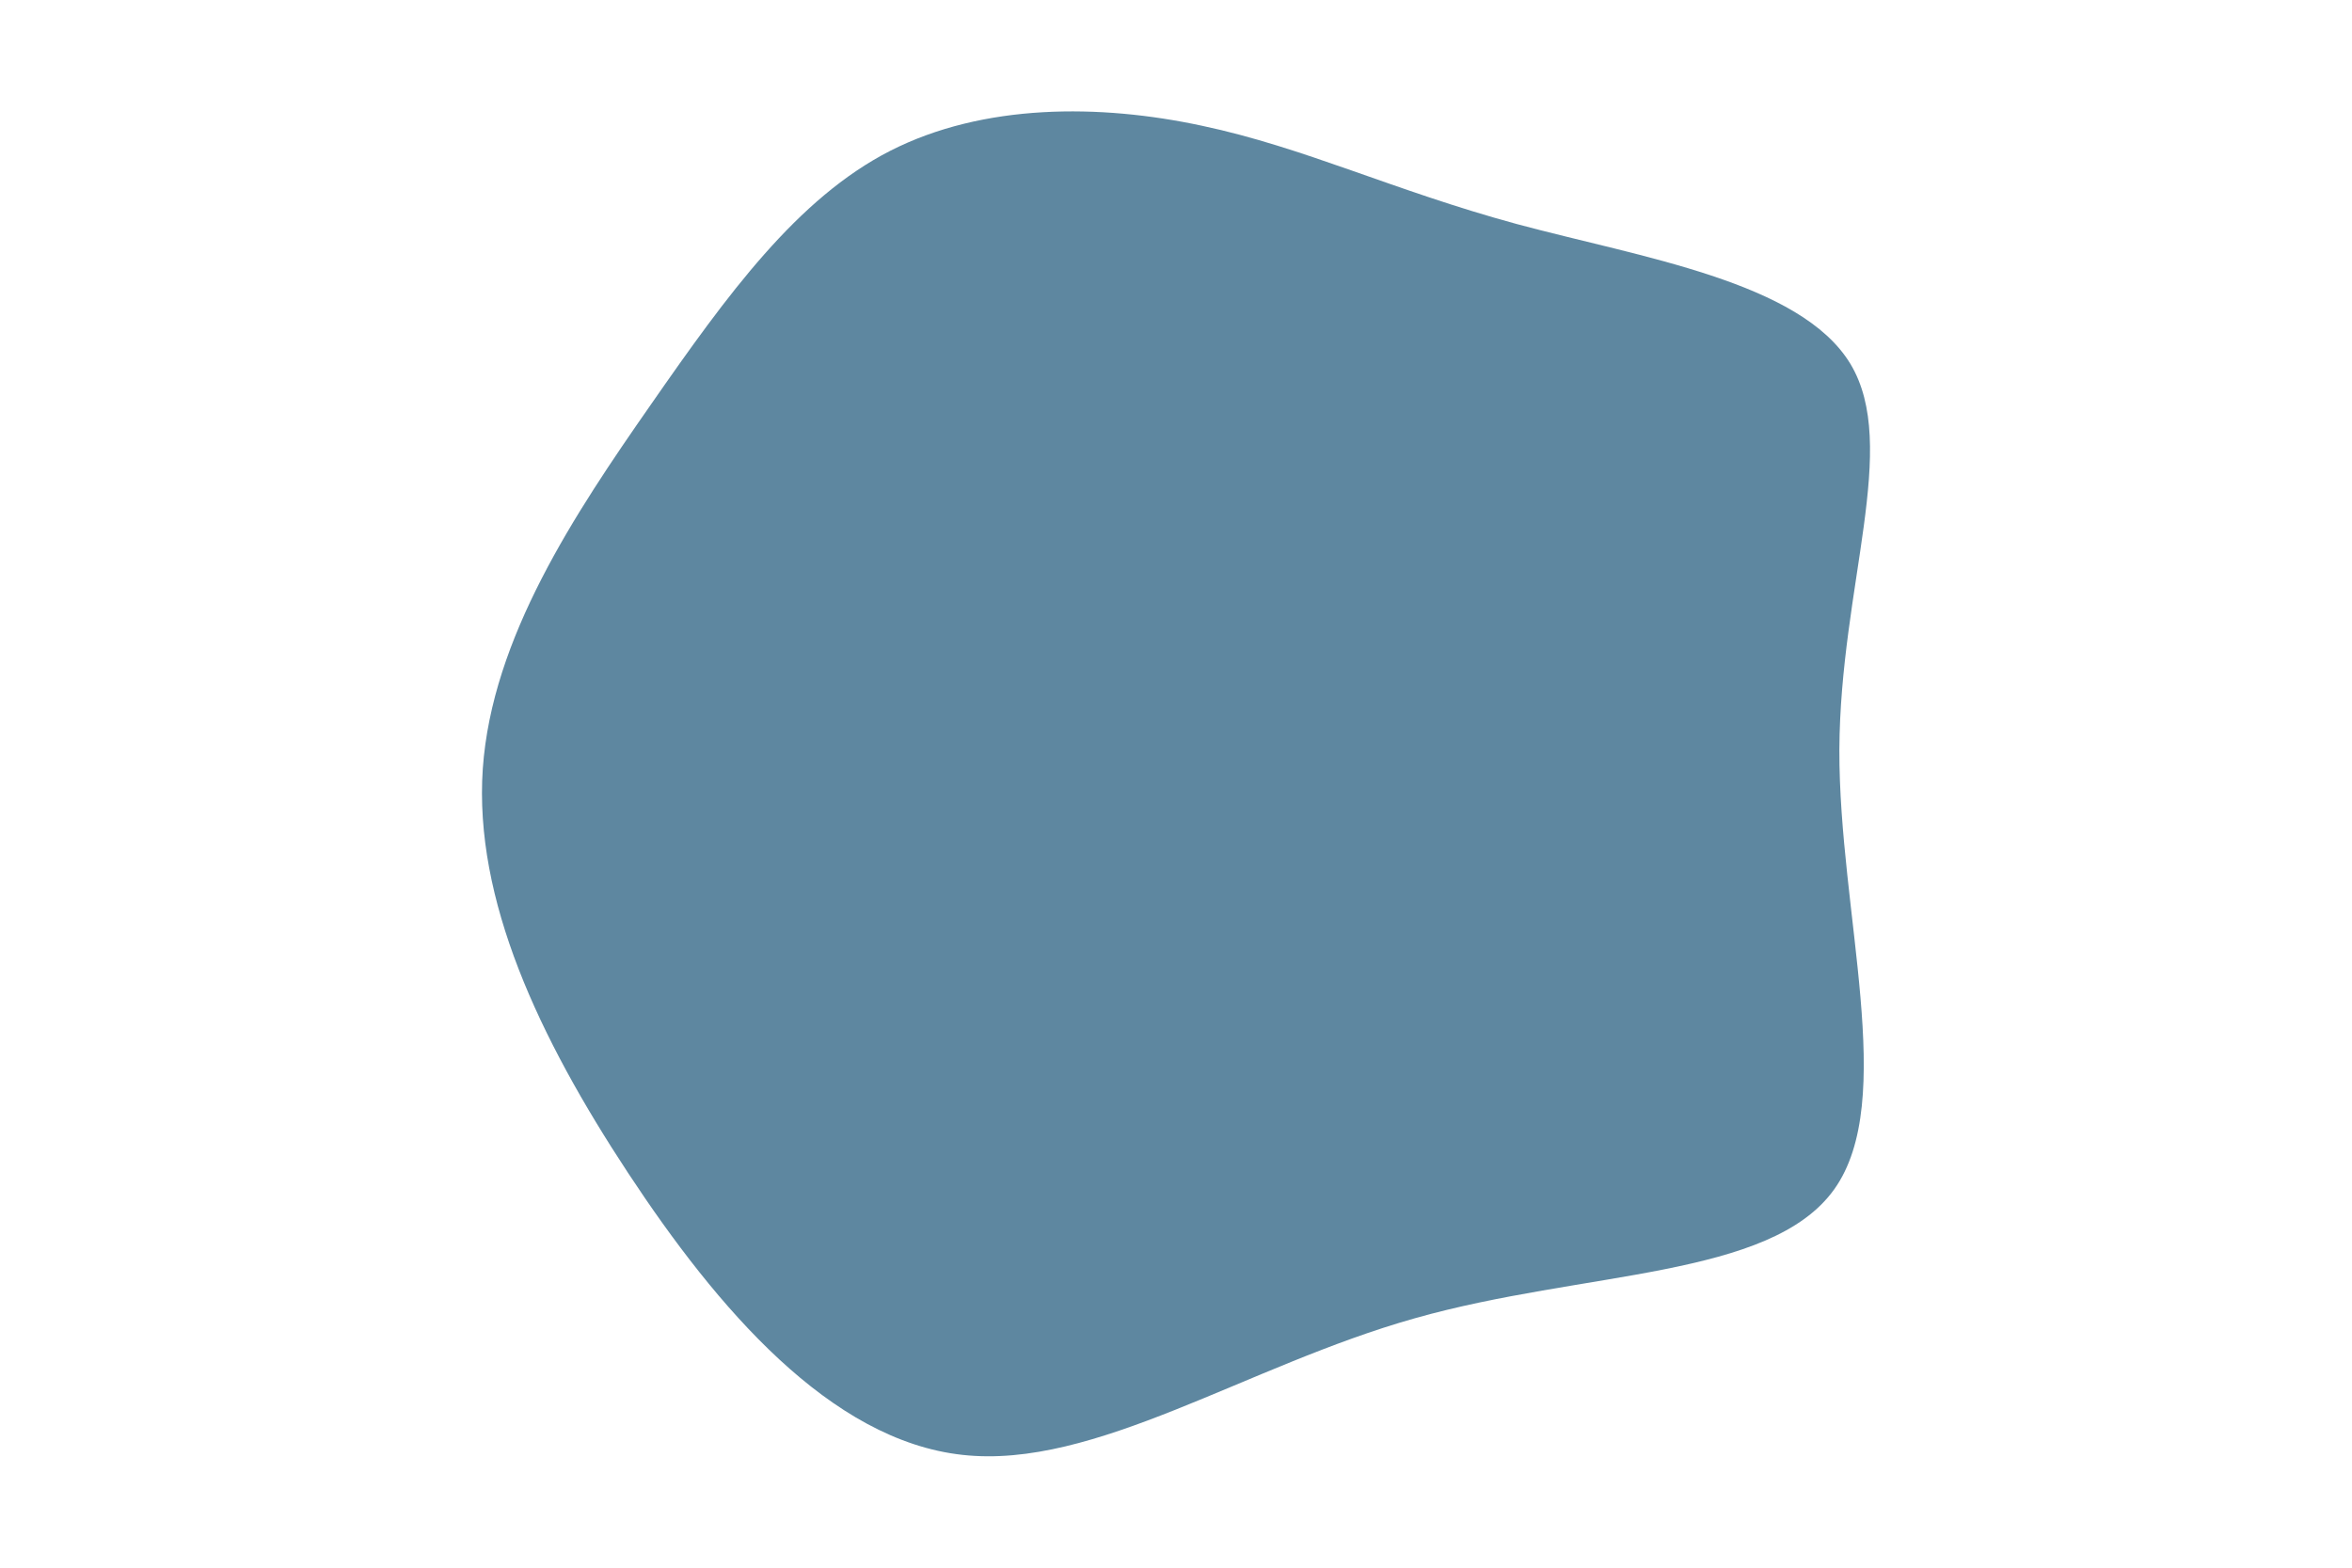
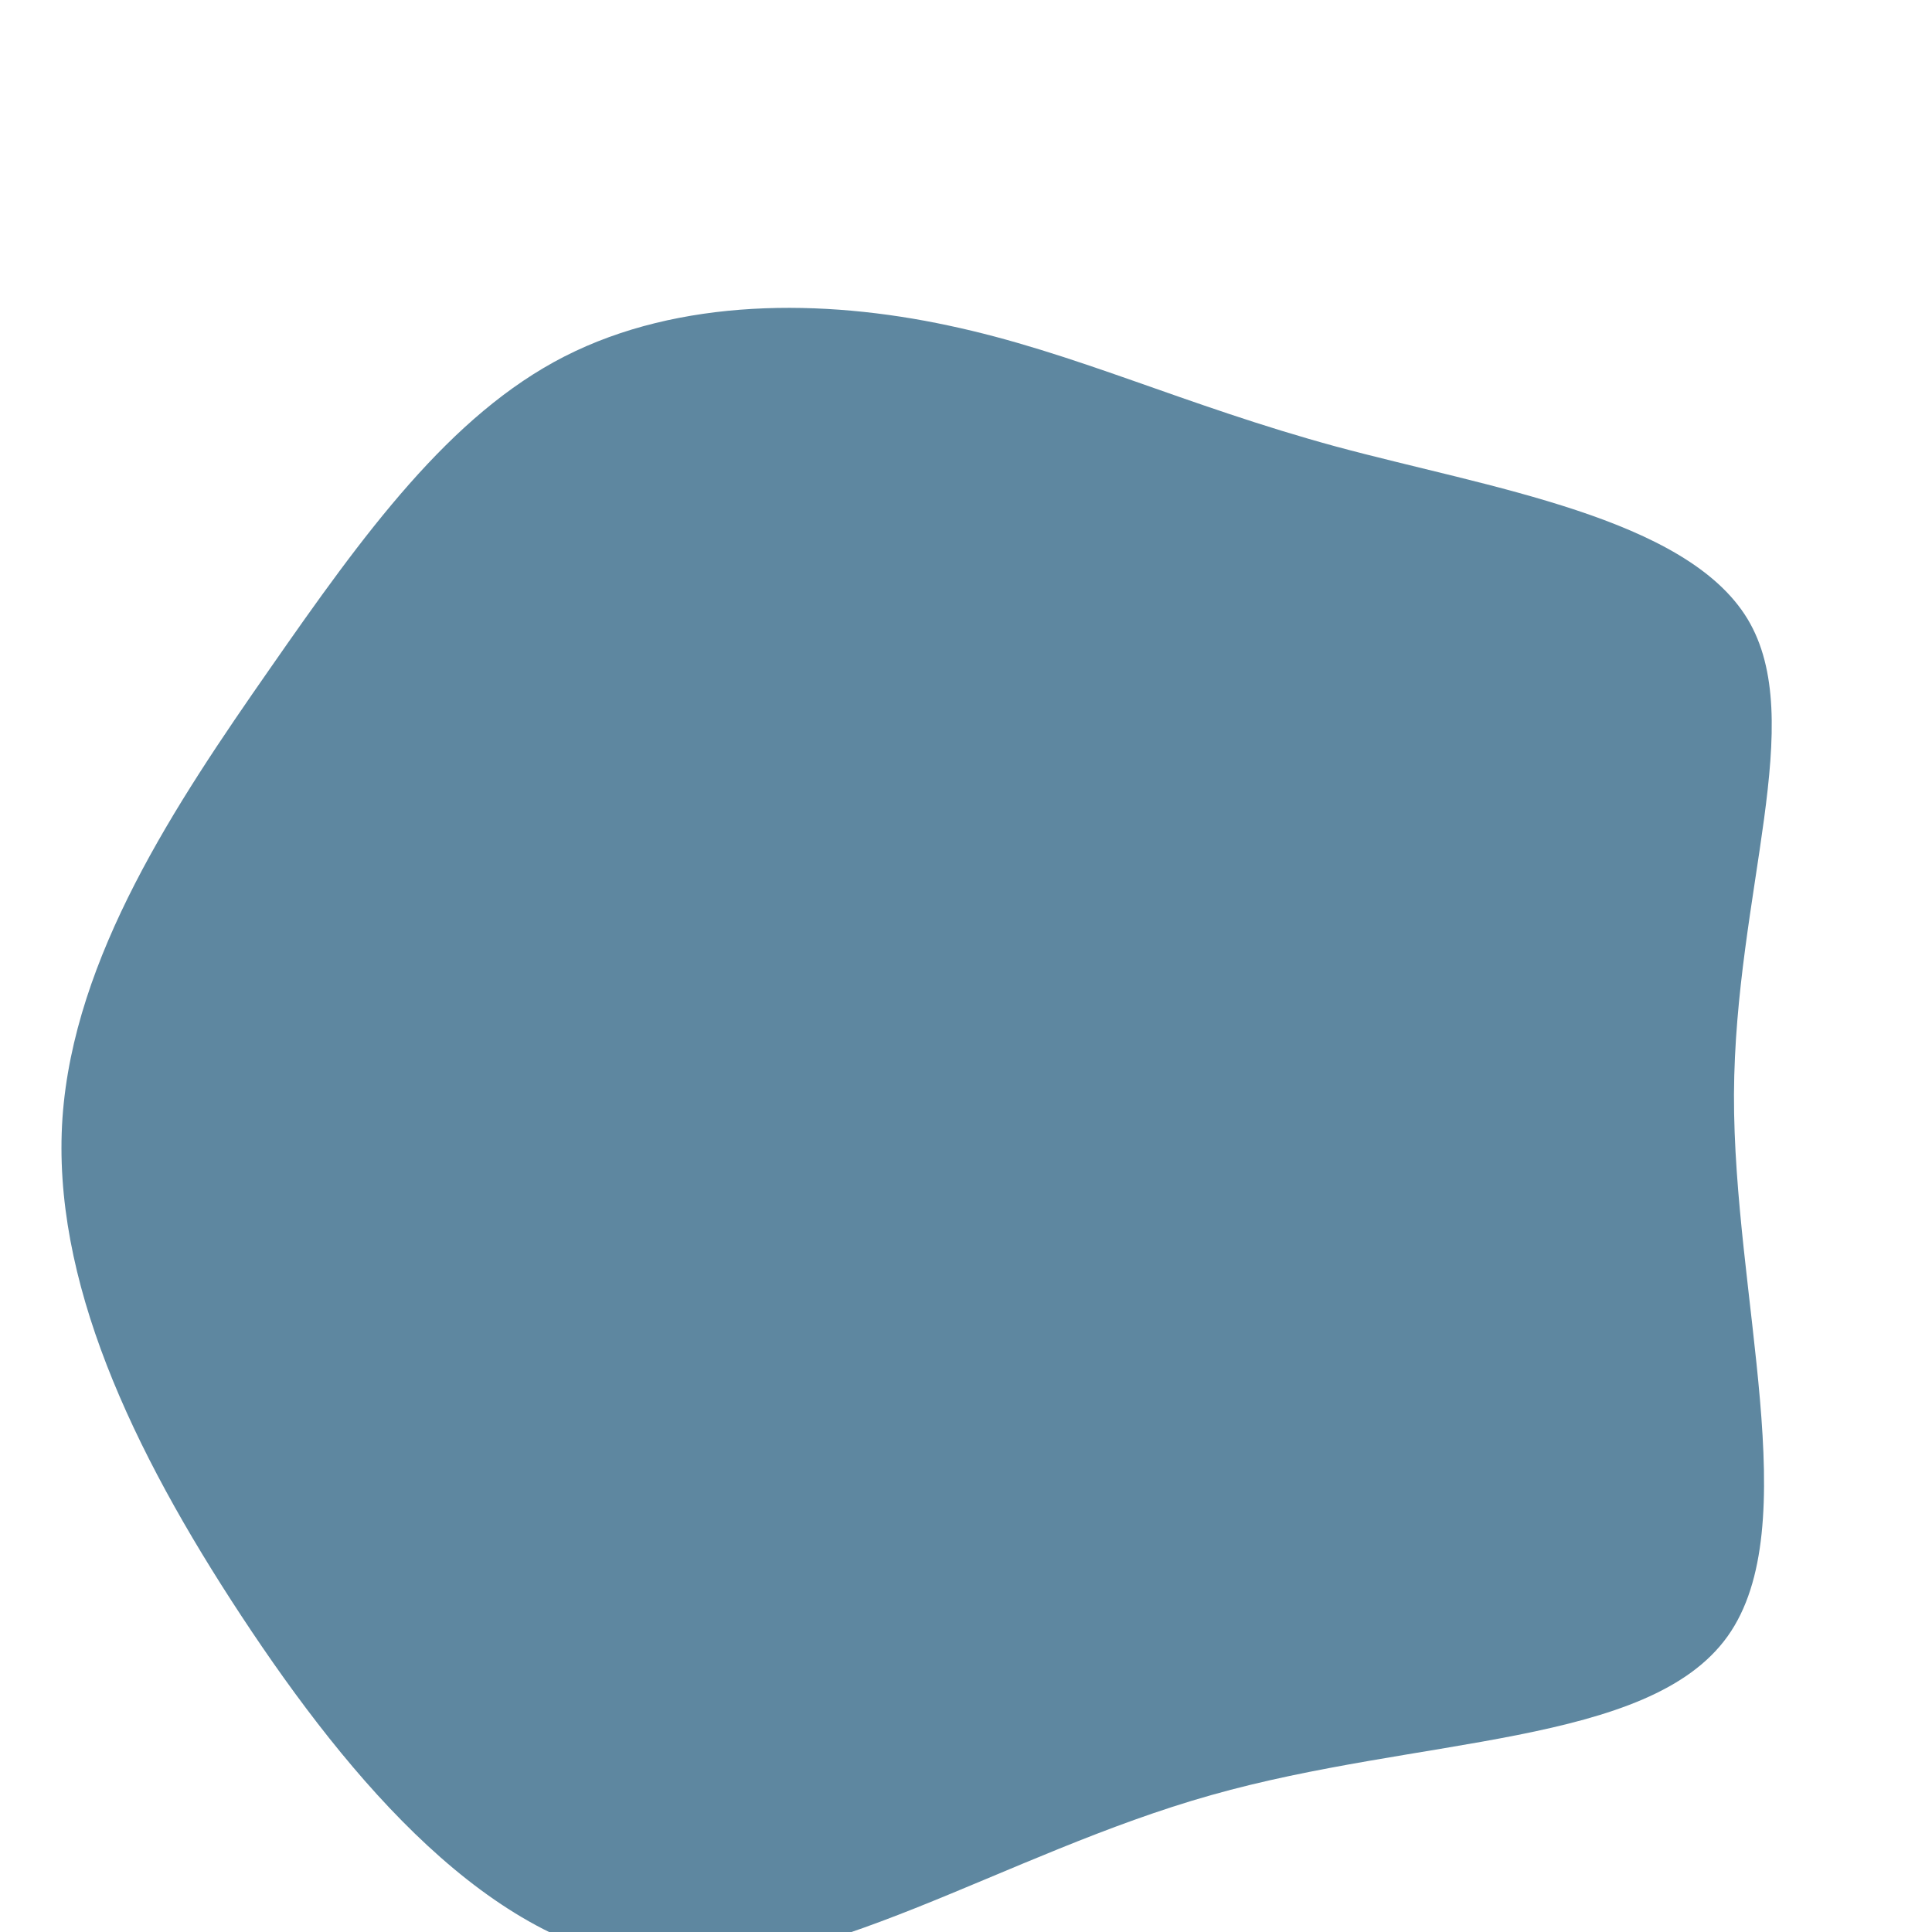
- <svg xmlns="http://www.w3.org/2000/svg" id="visual" viewBox="0 0 900 600" width="900" height="600" version="1.1">
-   <g transform="translate(465.3392 247.0288)">
+ <svg xmlns="http://www.w3.org/2000/svg" id="visual" viewBox="-300 -300 600 600" width="400" height="400" version="1.1">
+   <g transform="translate(0, 0)">
    <path d="M115 -161.3C162.5 -148.5 223.6 -139.3 242.7 -107.8C261.7 -76.3 238.8 -22.7 238.5 39.9C238.3 102.5 260.9 174.1 236.5 208.2C212 242.4 140.7 239.2 76.1 257.5C11.5 275.7 -46.4 315.4 -97 309.8C-147.6 304.3 -190.9 253.7 -225 201.9C-259.1 150.1 -284 97.3 -280.6 47.2C-277.1 -2.9 -245.5 -50.3 -216.2 -92.3C-187 -134.3 -160.3 -171.1 -124.7 -189.3C-89 -207.5 -44.5 -207.3 -5.4 -198.9C33.8 -190.6 67.6 -174.2 115 -161.3" fill="#5e87a0" />
  </g>
</svg>
